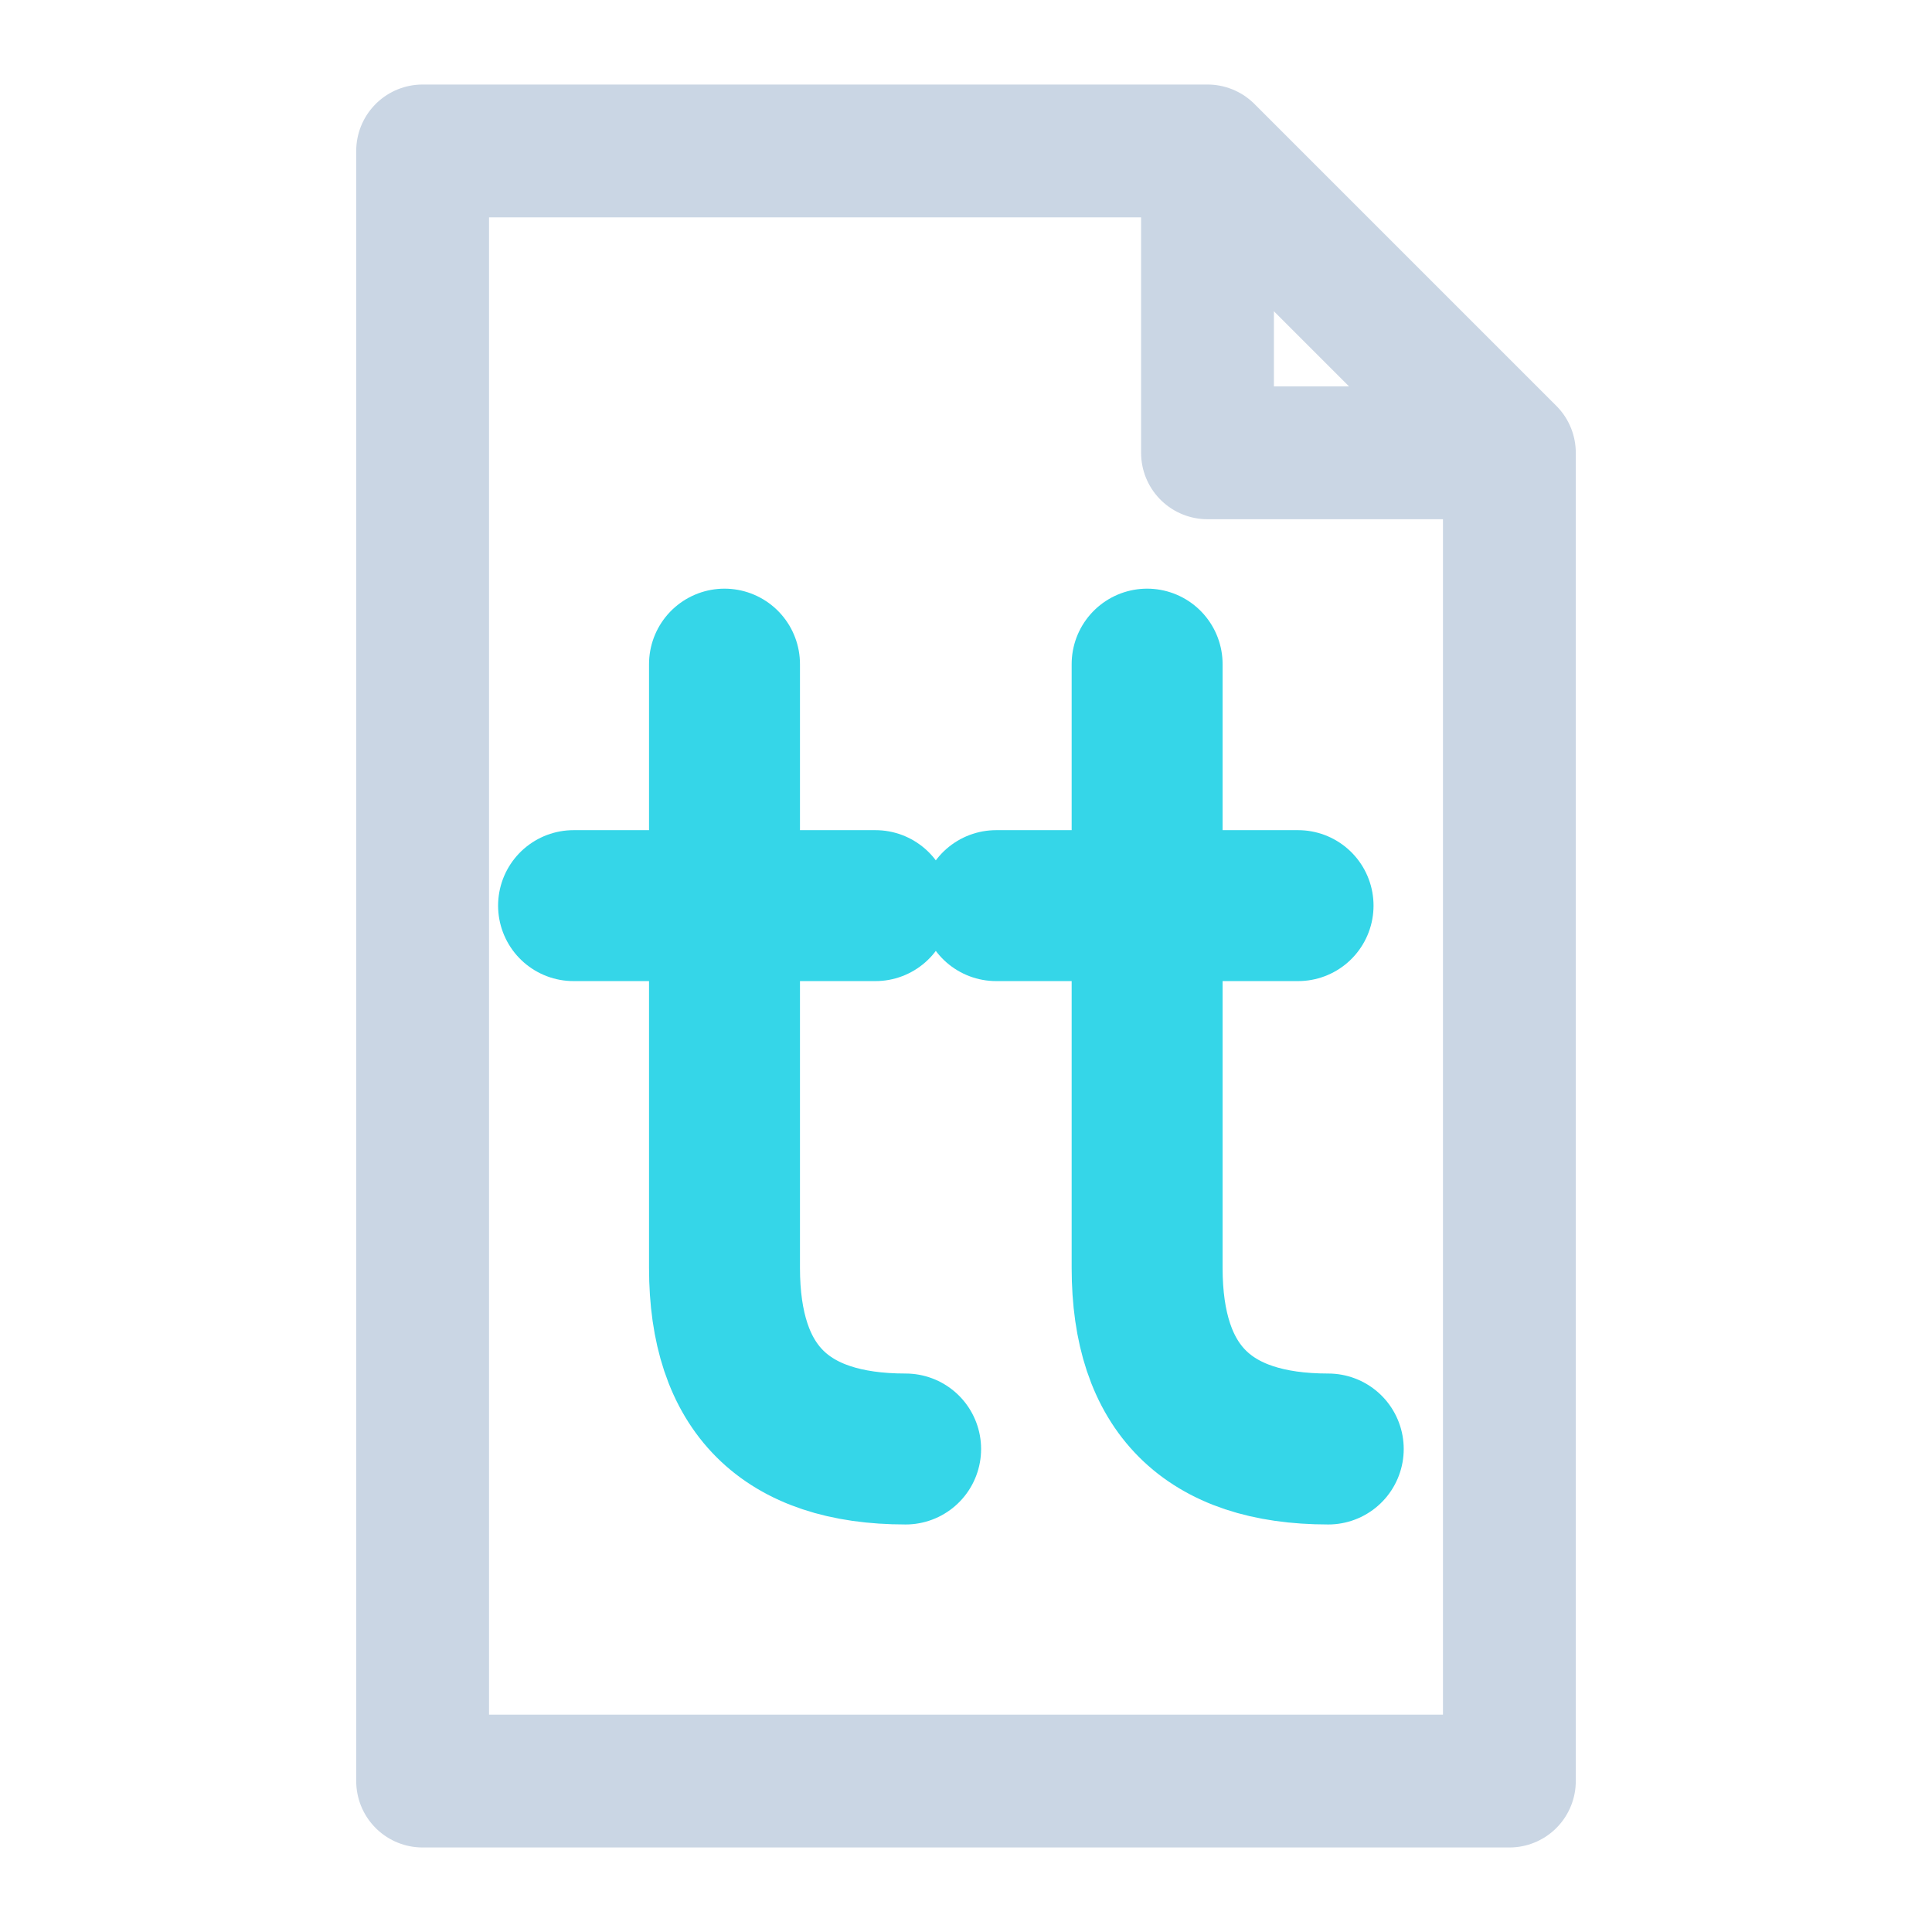
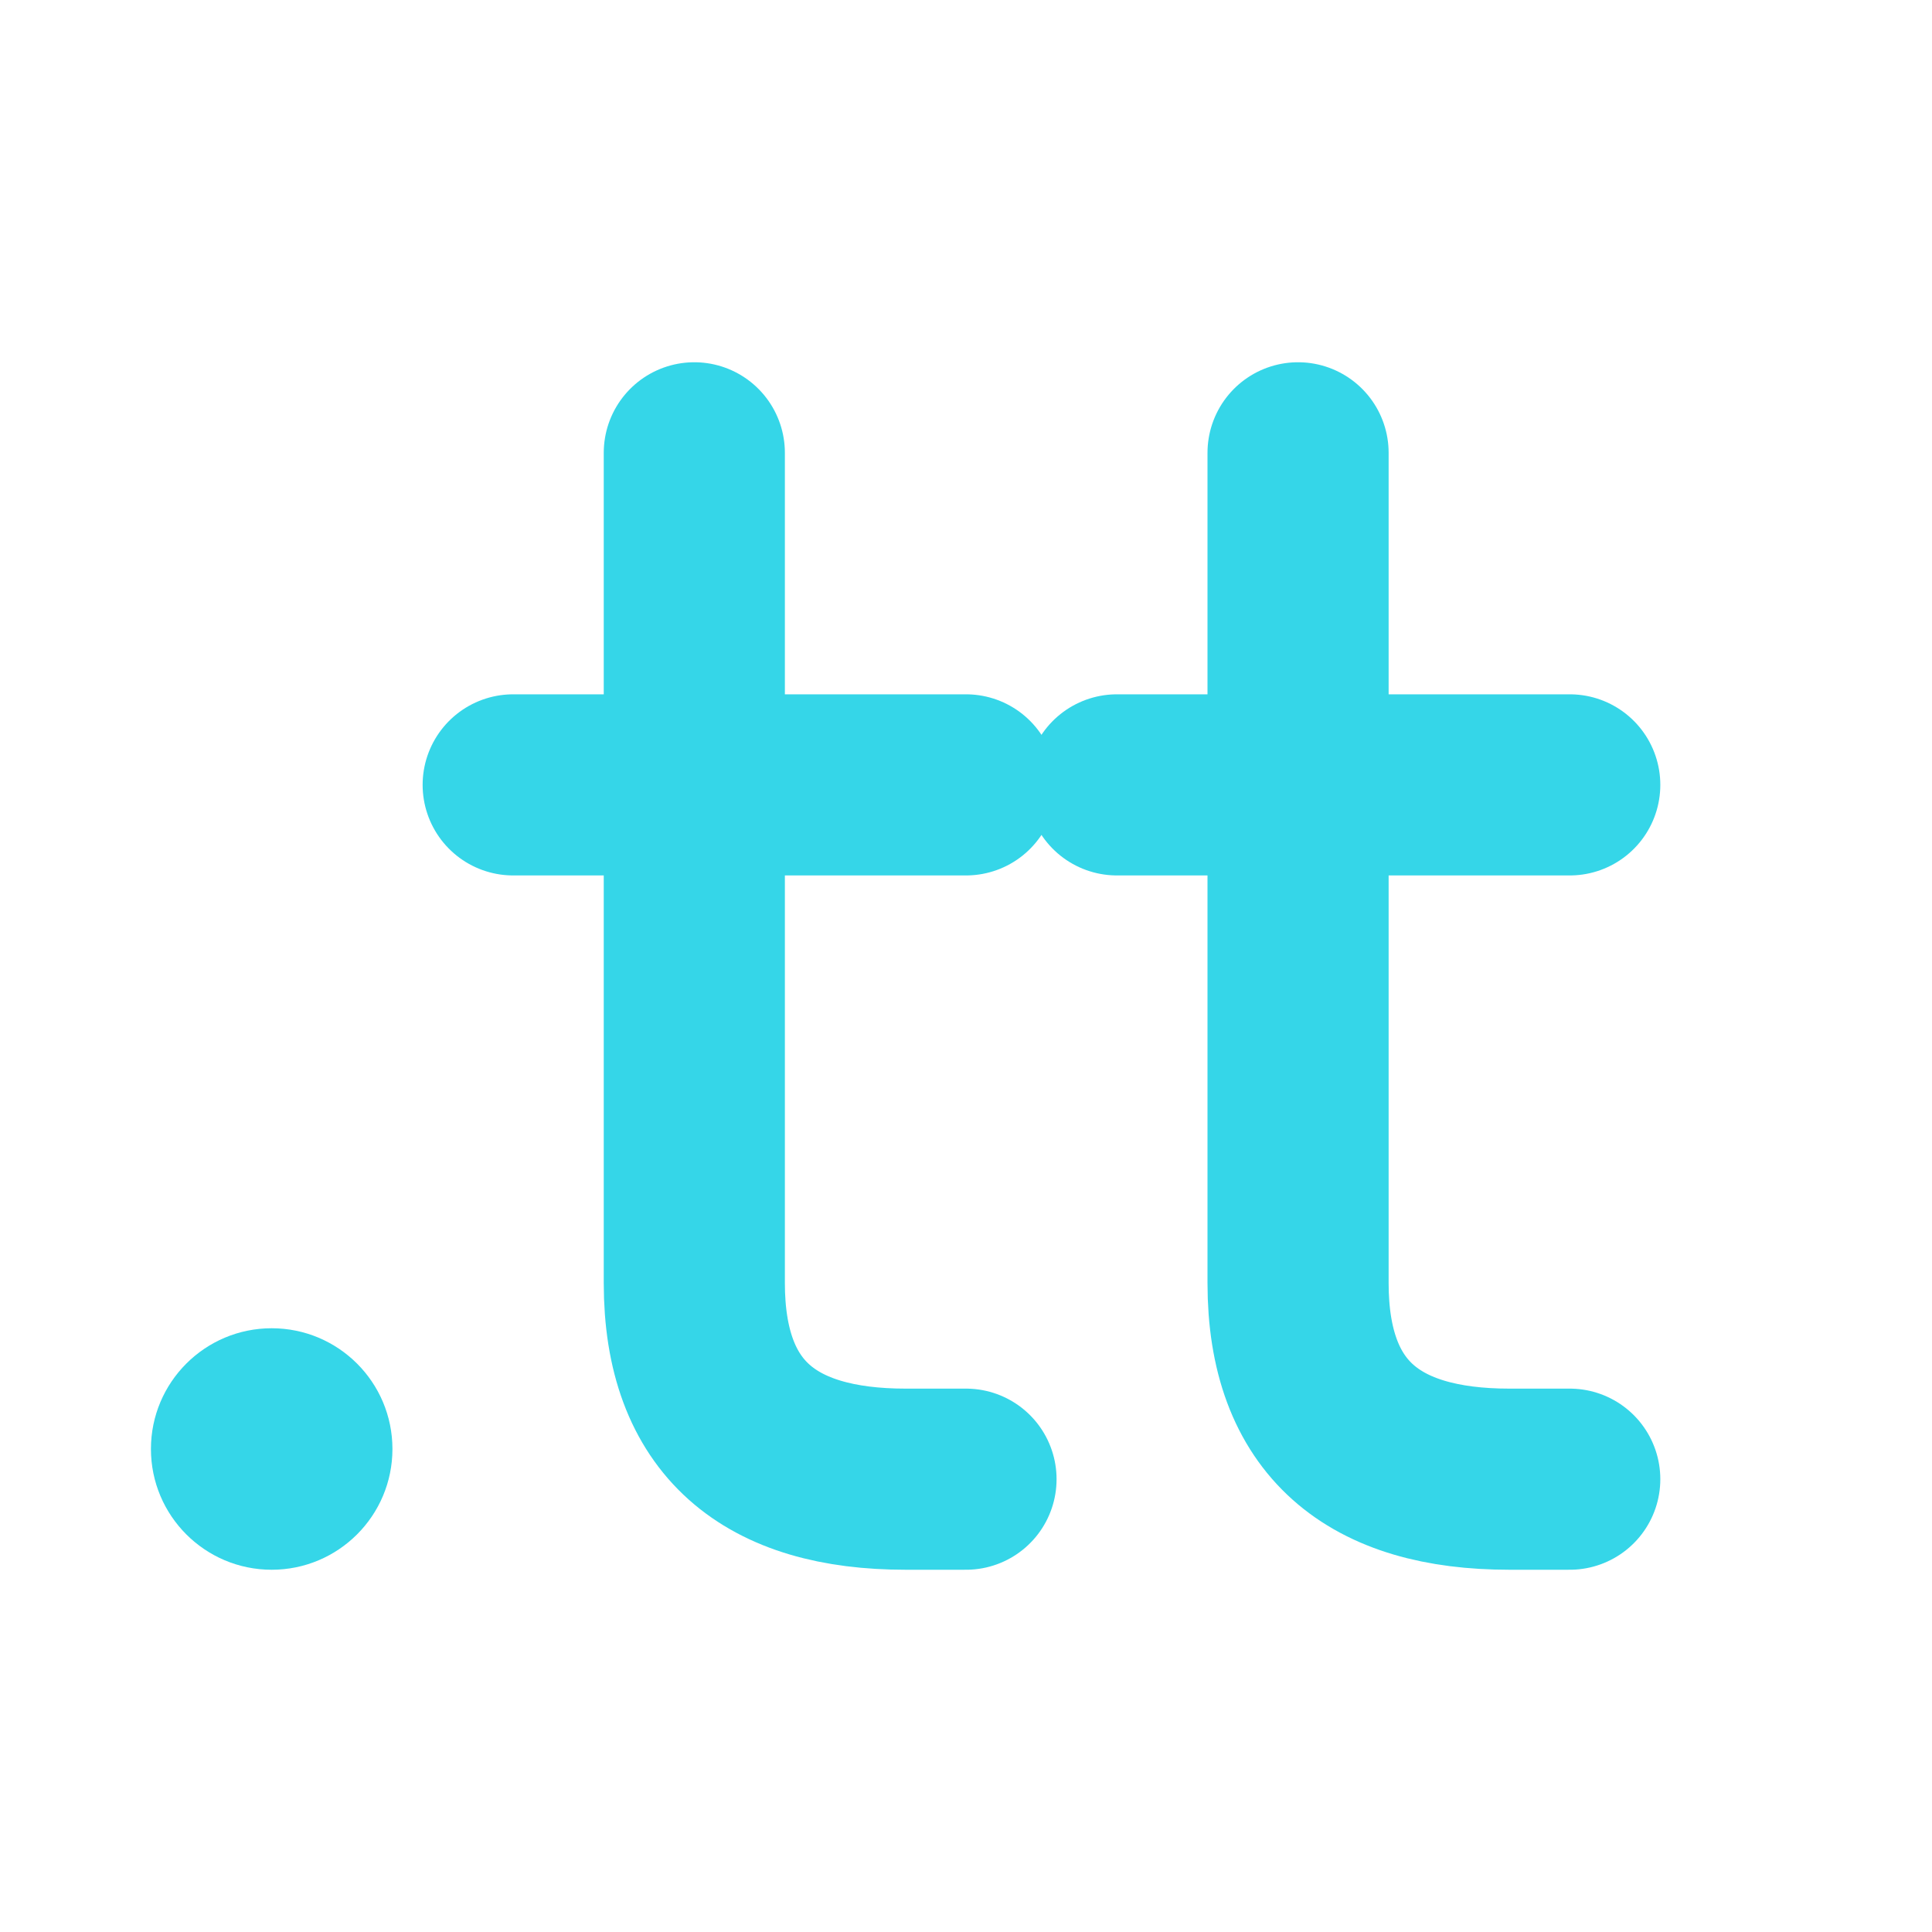
<svg xmlns="http://www.w3.org/2000/svg" viewBox="0 0 32 32">
-   <path fill="none" stroke="#CAD6E4" stroke-linejoin="round" stroke-width="2.2" d="M7 2.5h13l5 5v22H7z" />
-   <path fill="none" stroke="#CAD6E4" stroke-linejoin="round" stroke-width="2.2" d="M20 2.5v5h5" />
-   <path fill="none" stroke="#35D6E8" stroke-linecap="round" stroke-linejoin="round" stroke-width="2.5" d="M12 11v10c0 2 1 3 3 3m-5.5-9h5M19 11v10c0 2 1 3 3 3m-5.5-9h5" />
+   <circle cx="4.5" cy="24" r="2" fill="#35D6E8" />
+   <path fill="none" stroke="#35D6E8" stroke-linecap="round" stroke-linejoin="round" stroke-width="3" d="M11.5 7.5v13.75c0 2.25 1.25 3.25 3.5 3.25h1M8.5 13h7.5M21.5 7.5v13.75c0 2.25 1.25 3.25 3.5 3.25h1M18.5 13H26" />
</svg>
